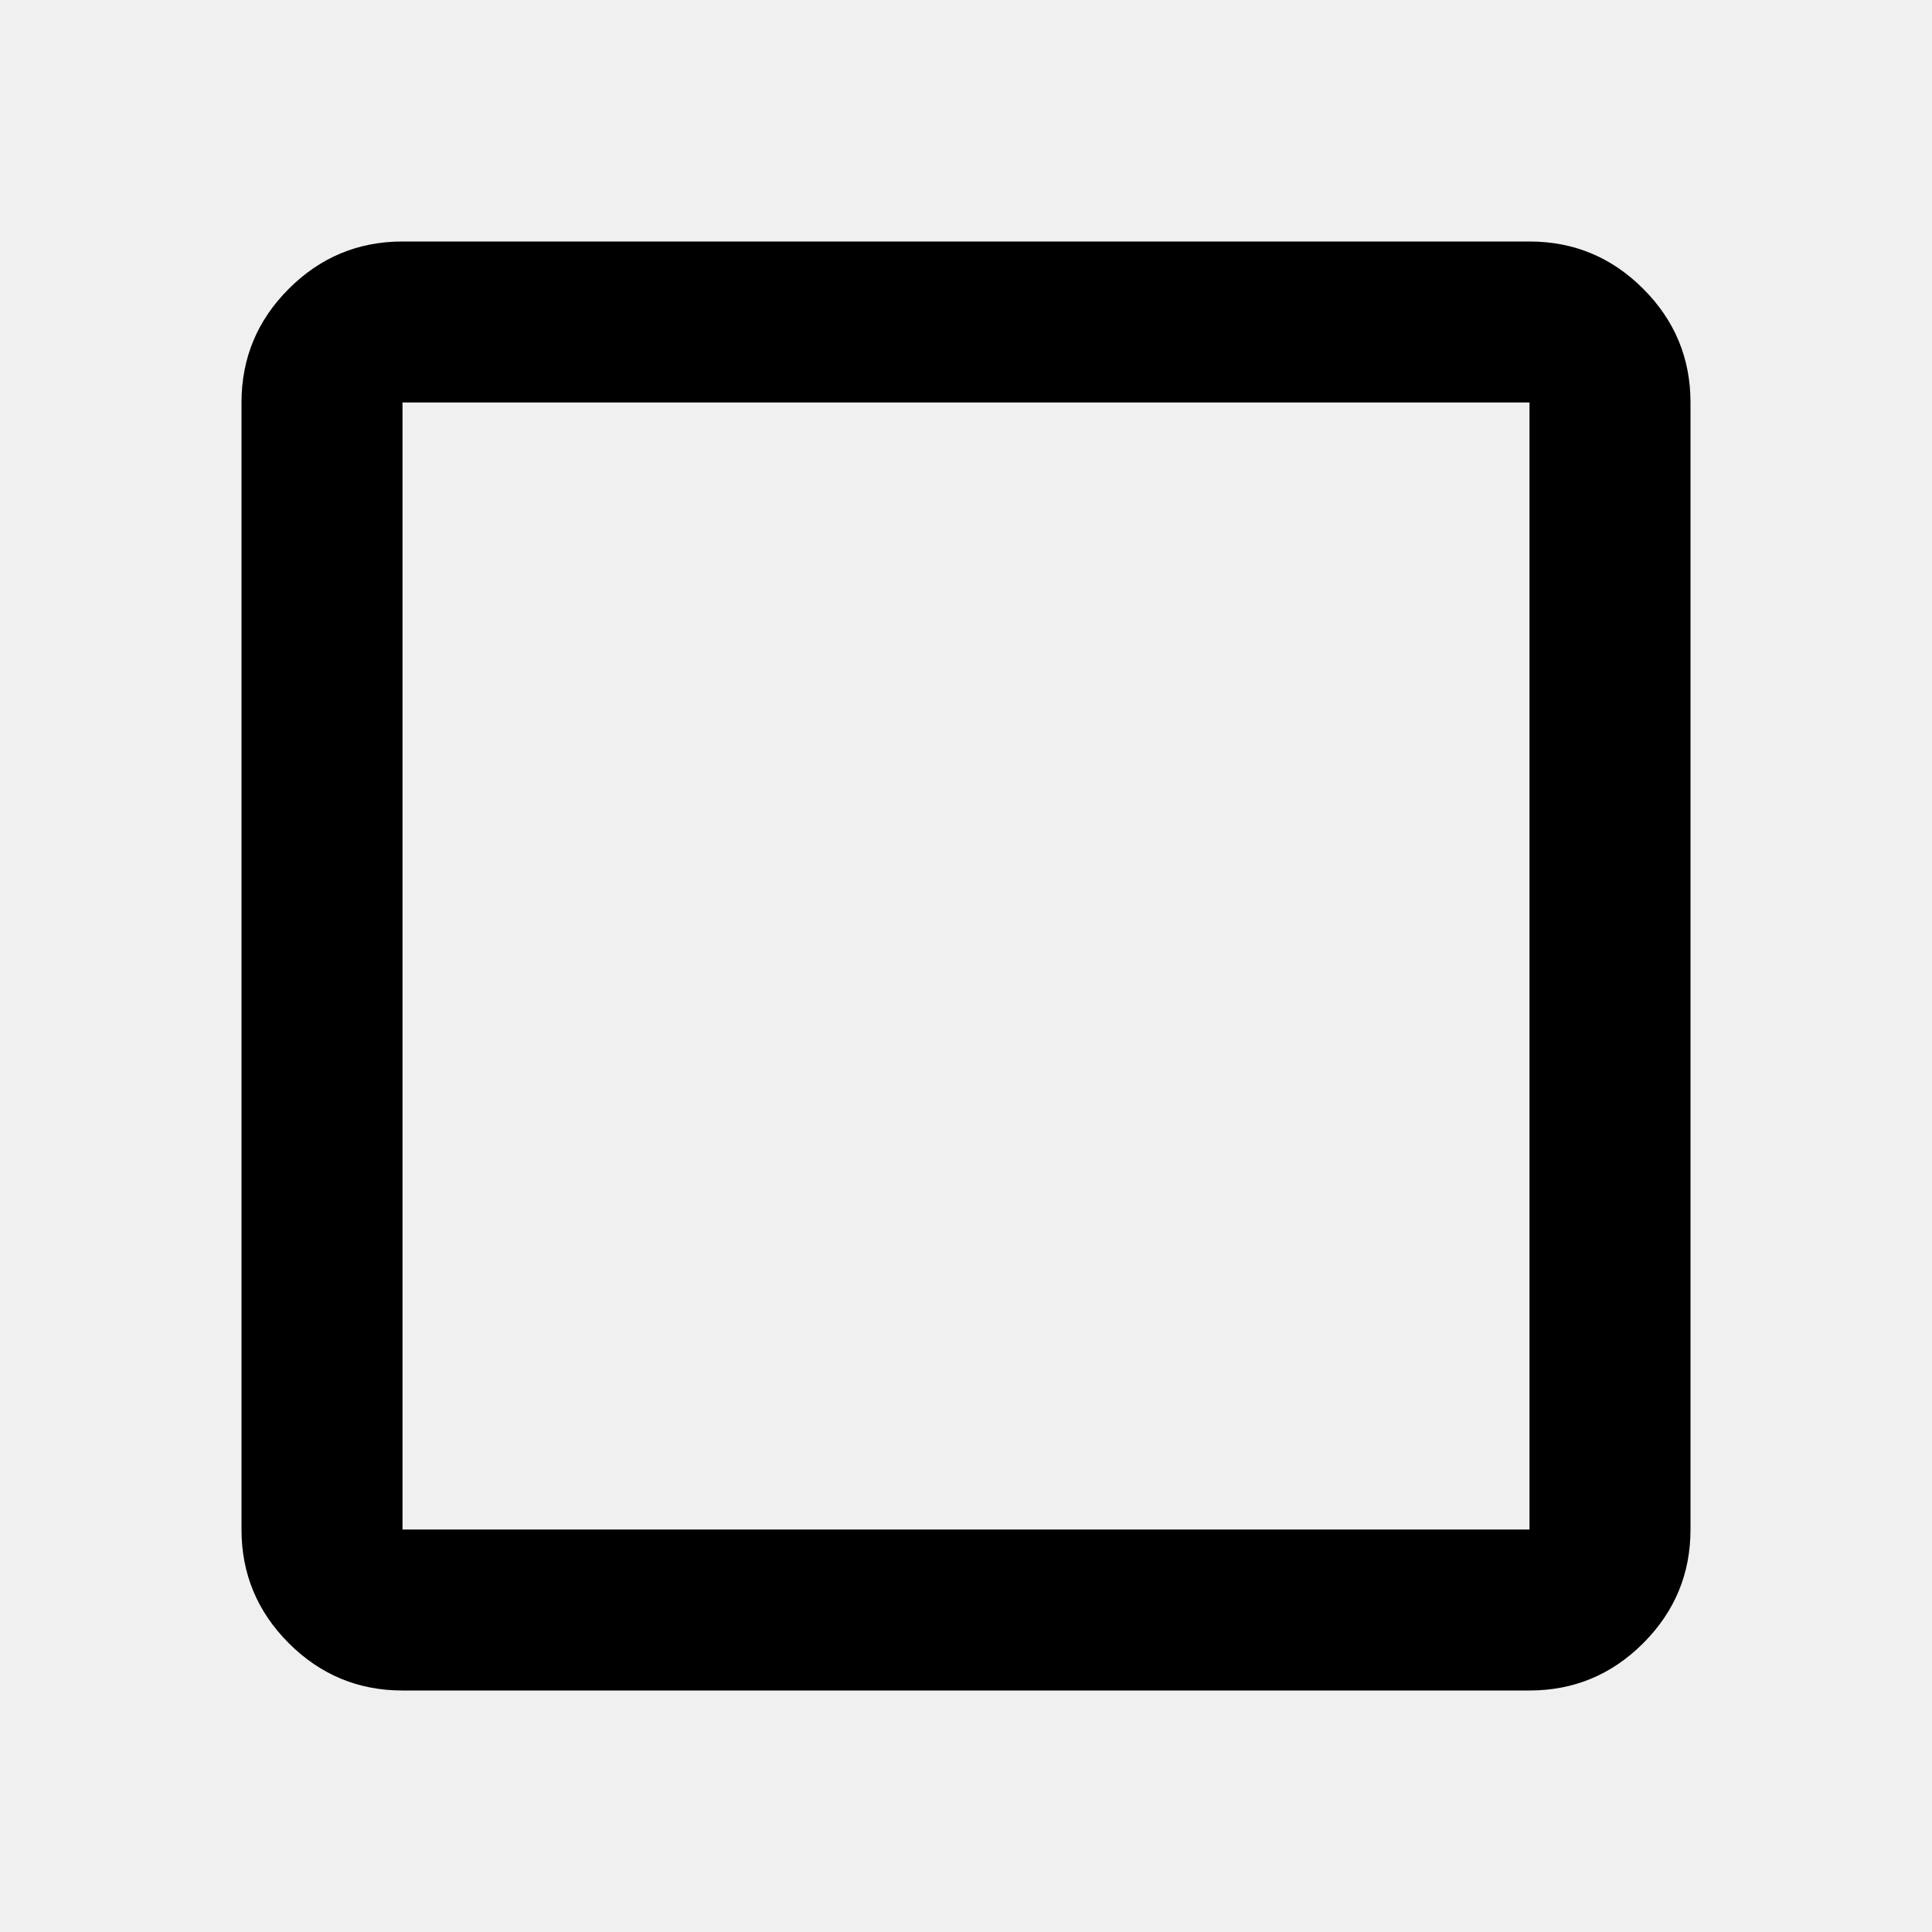
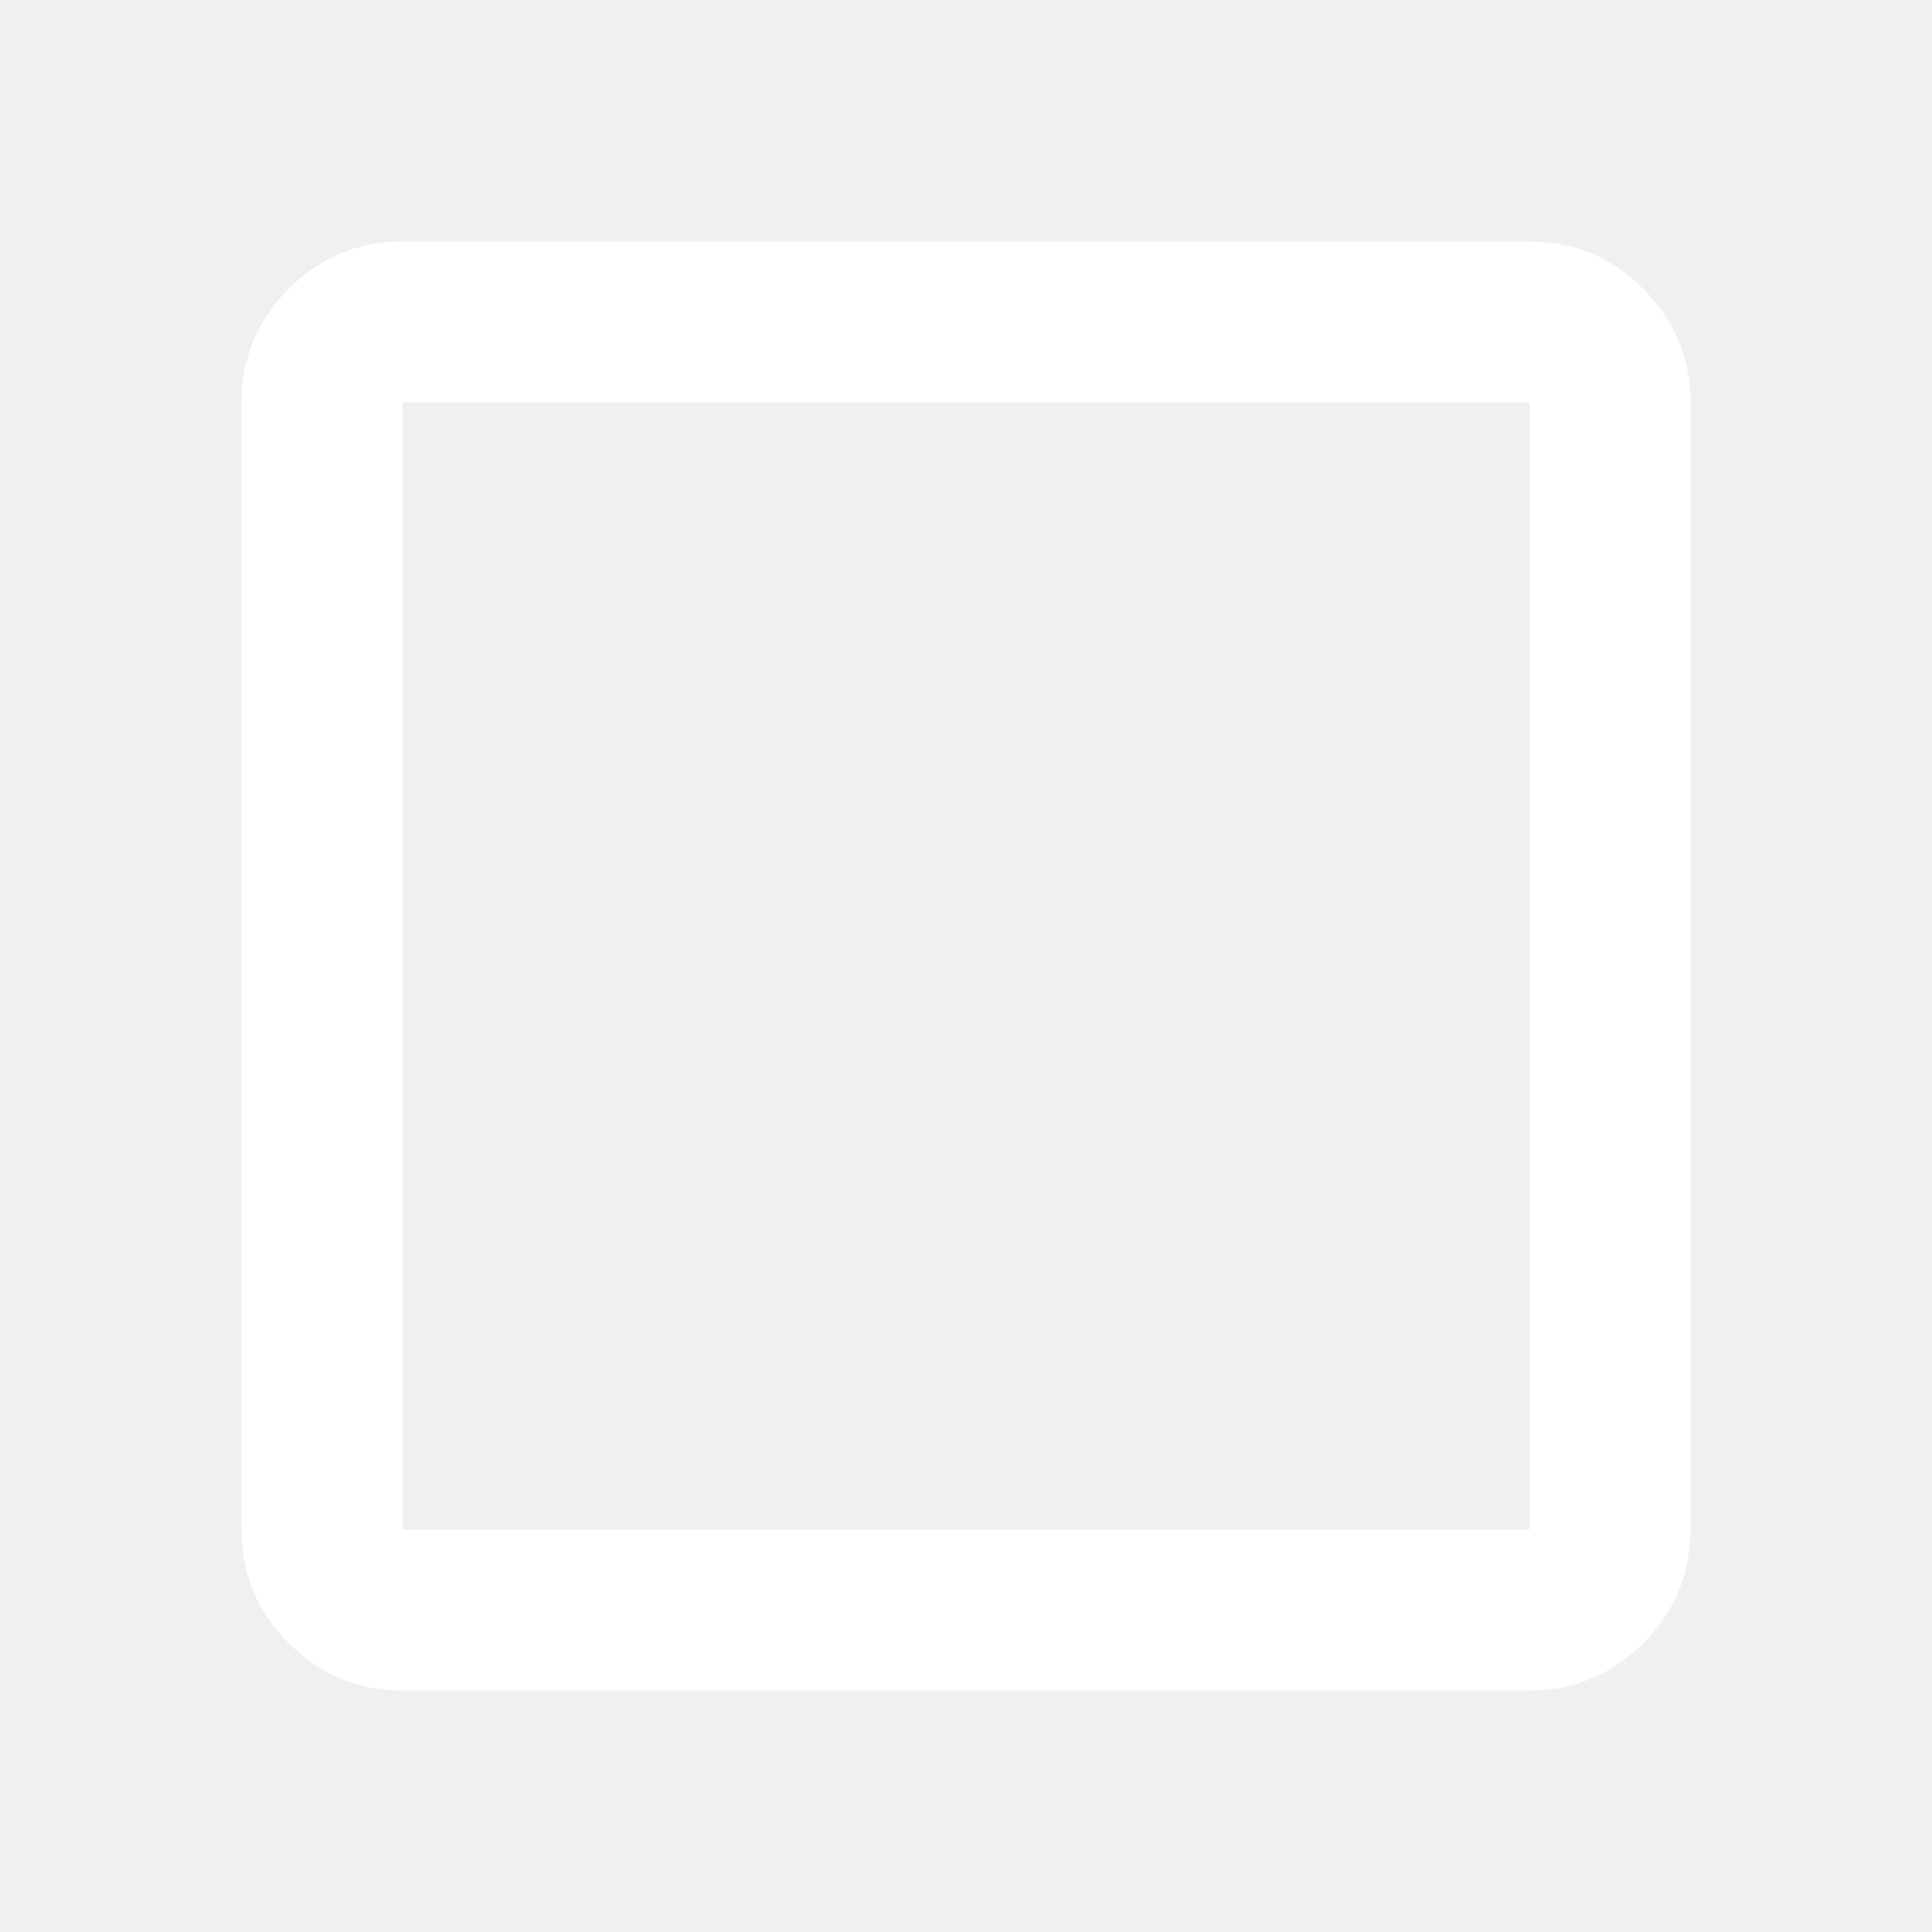
- <svg xmlns="http://www.w3.org/2000/svg" height="24px" viewBox="0 -960 960 960" width="24px" fill="#000000">
+ <svg xmlns="http://www.w3.org/2000/svg" height="24px" viewBox="0 -960 960 960" width="24px" fill="#FFFFFF">
  <path d="M200-120q-33 0-56.5-23.5T120-200v-560q0-33 23.5-56.5T200-840h560q33 0 56.5 23.5T840-760v560q0 33-23.5 56.5T760-120H200Zm0-80h560v-560H200v560Z" />
</svg>
